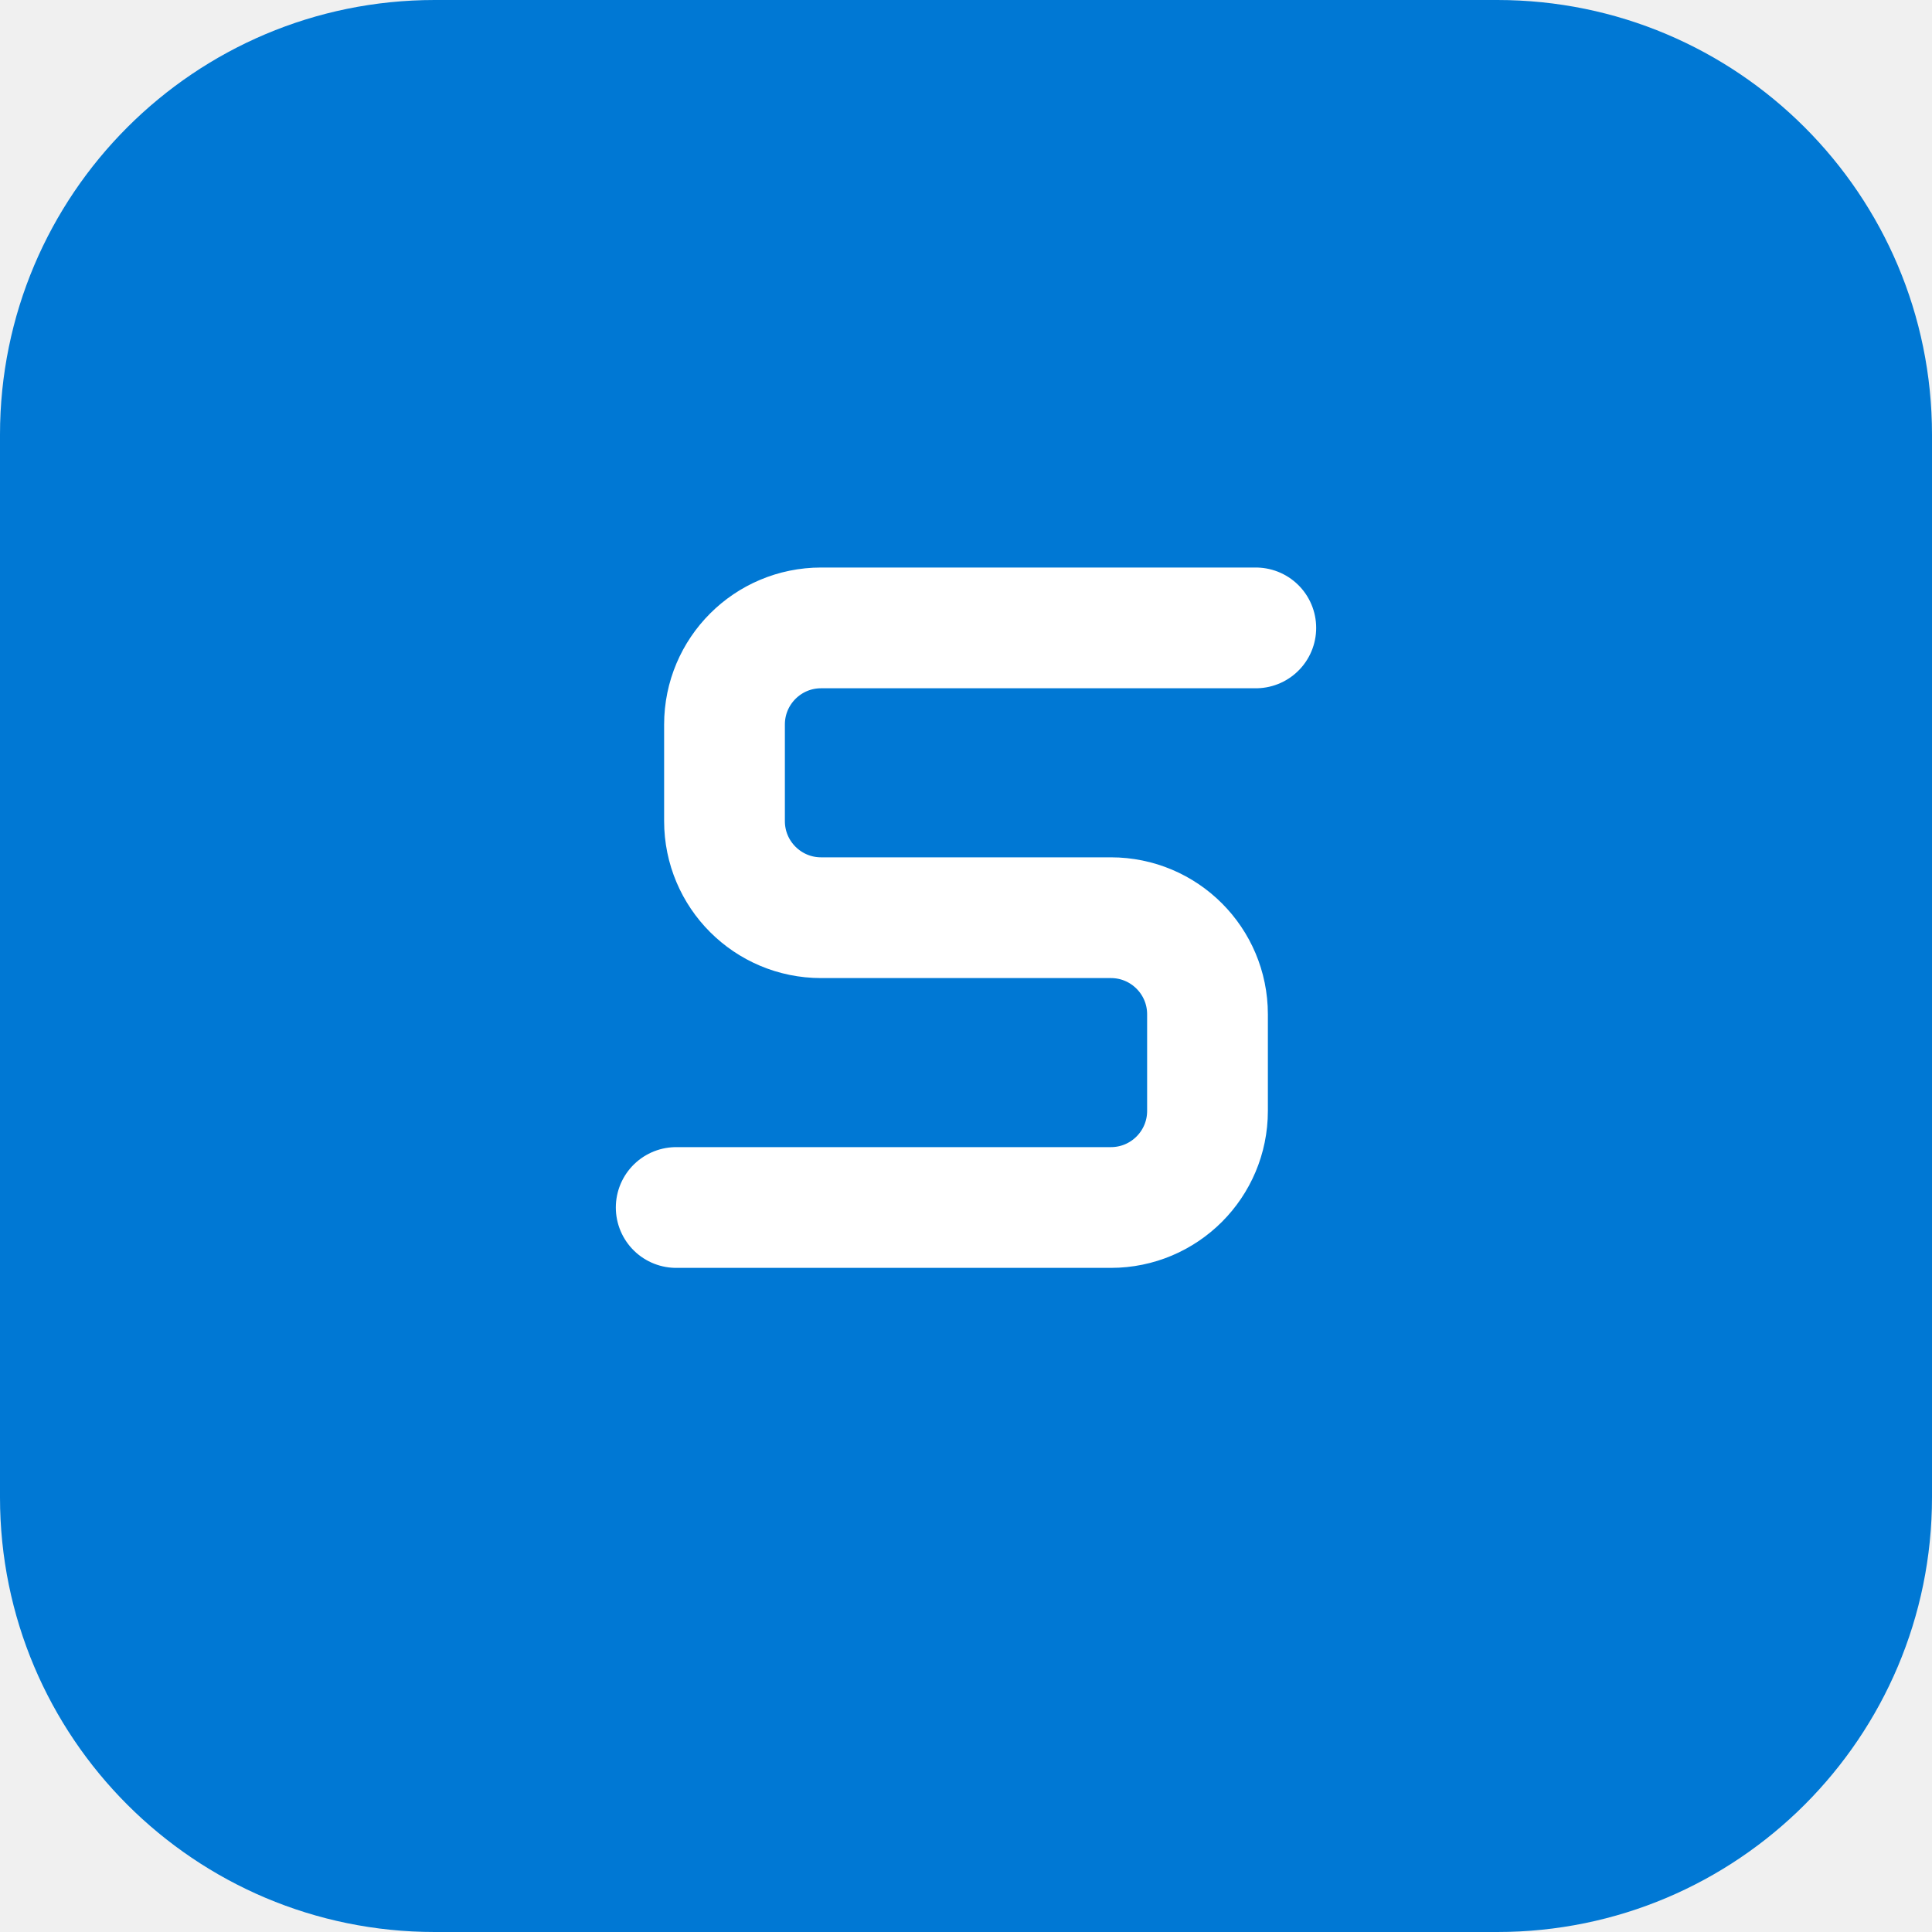
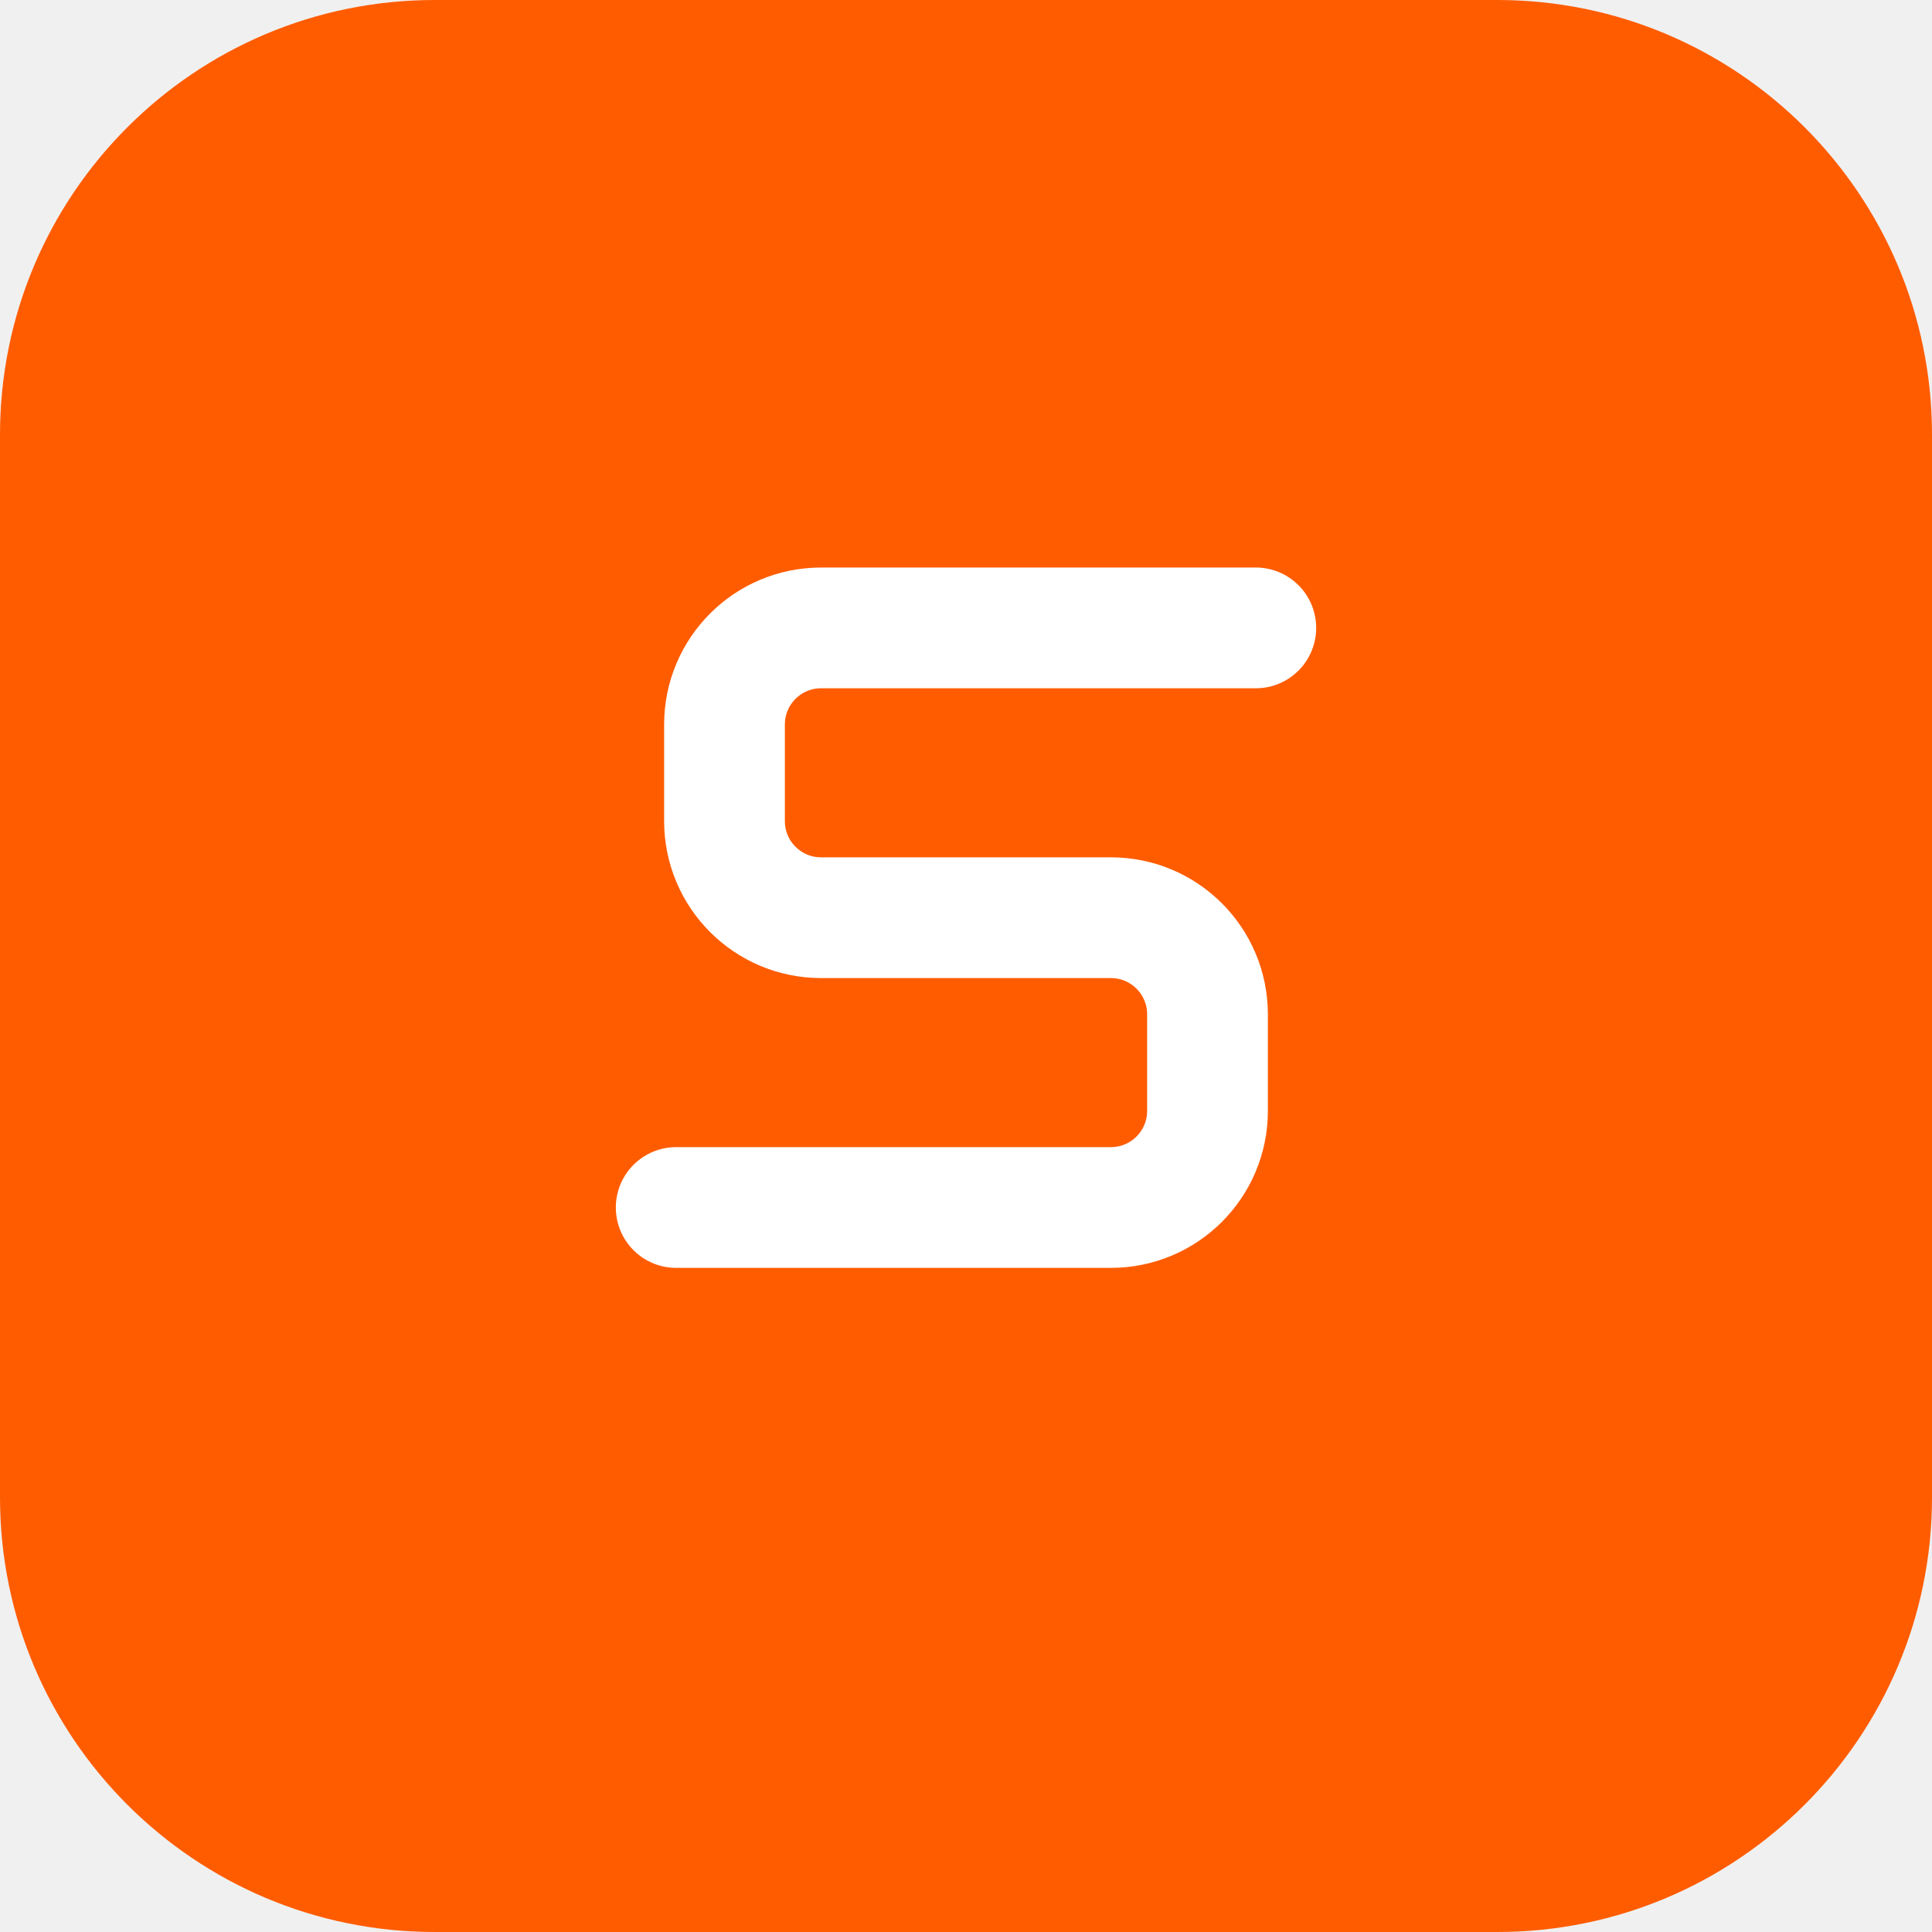
<svg xmlns="http://www.w3.org/2000/svg" viewBox="0 0 40 40">
-   <rect width="40" height="40" rx="9" fill="#0078D4" />
-   <path d="M26 13H17a2 2 0 0 0-2 2v2a2 2 0 0 0 2 2h6a2 2 0 0 1    2 2v2a2 2 0 0 1-2 2h-9" stroke="white" stroke-width="2.5" stroke-linecap="round" stroke-linejoin="round" fill="none" />
+   <rect width="40" height="40" rx="9" fill="#FF5C00" />
+   <path d="M26 13H17a2 2 0 0 0-2 2v2a2 2 0 0 0 2 2h6a2 2 0 0 1 2 2v2a2 2 0 0 1-2 2h-9" stroke="white" stroke-width="2.5" stroke-linecap="round" stroke-linejoin="round" fill="none" />
</svg>
